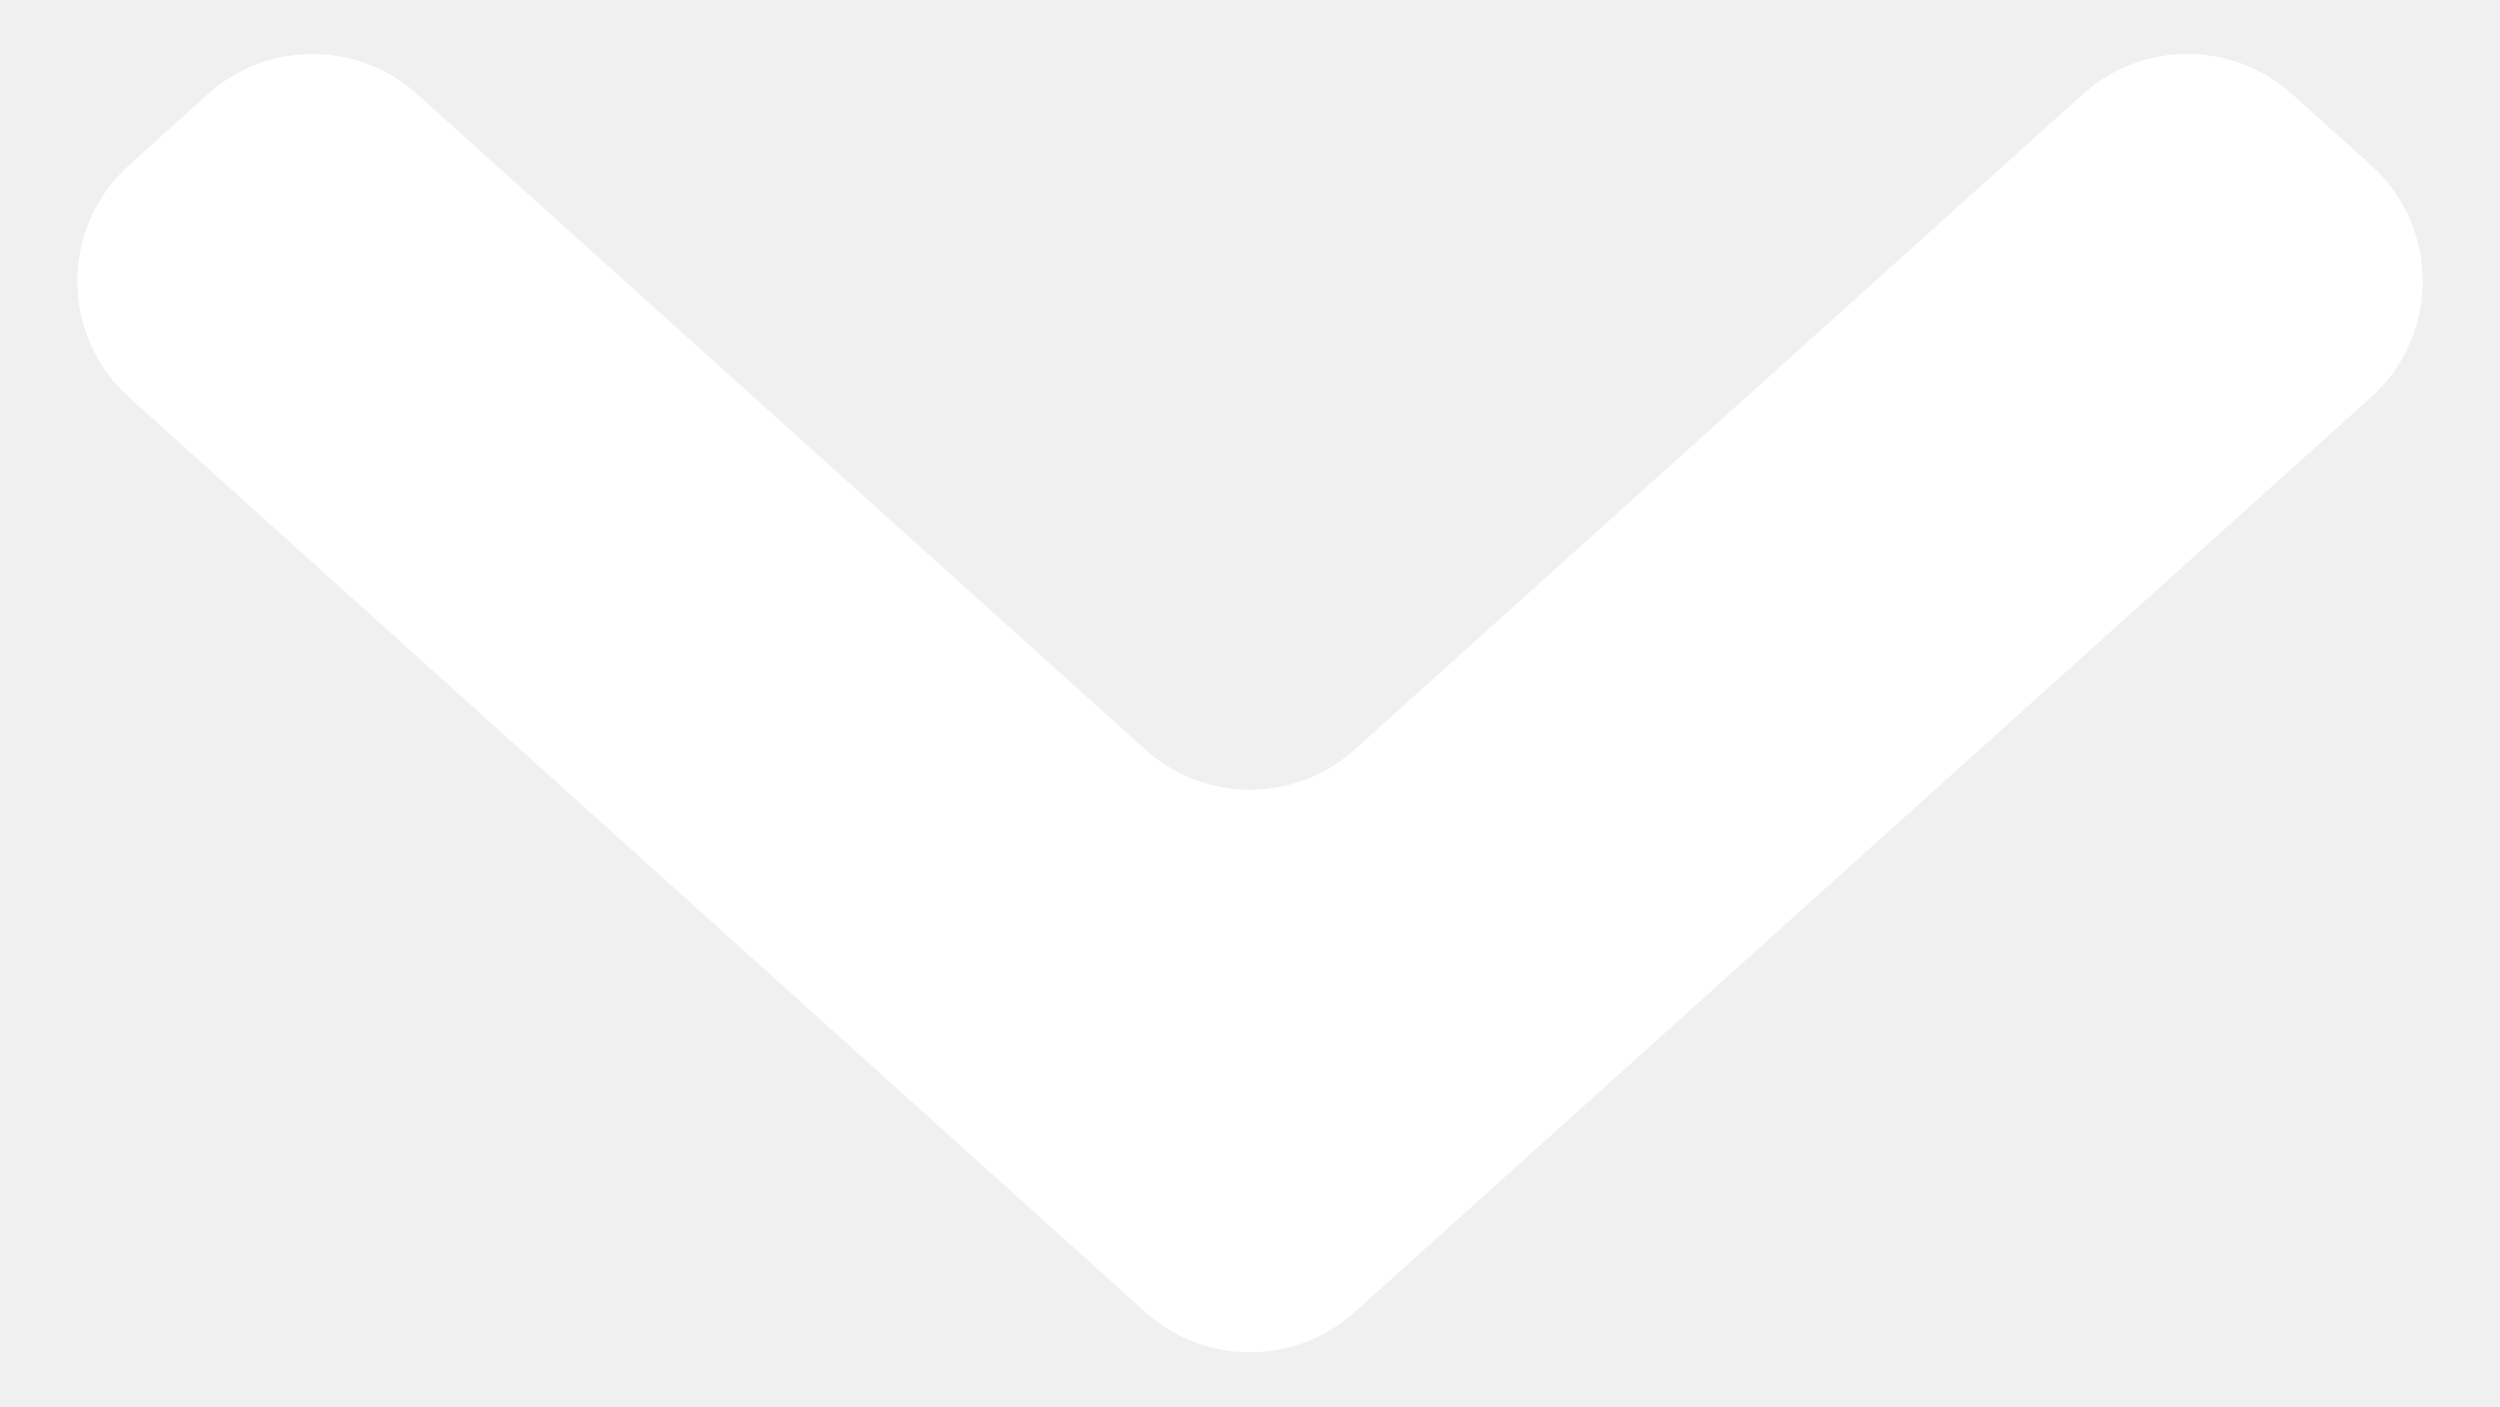
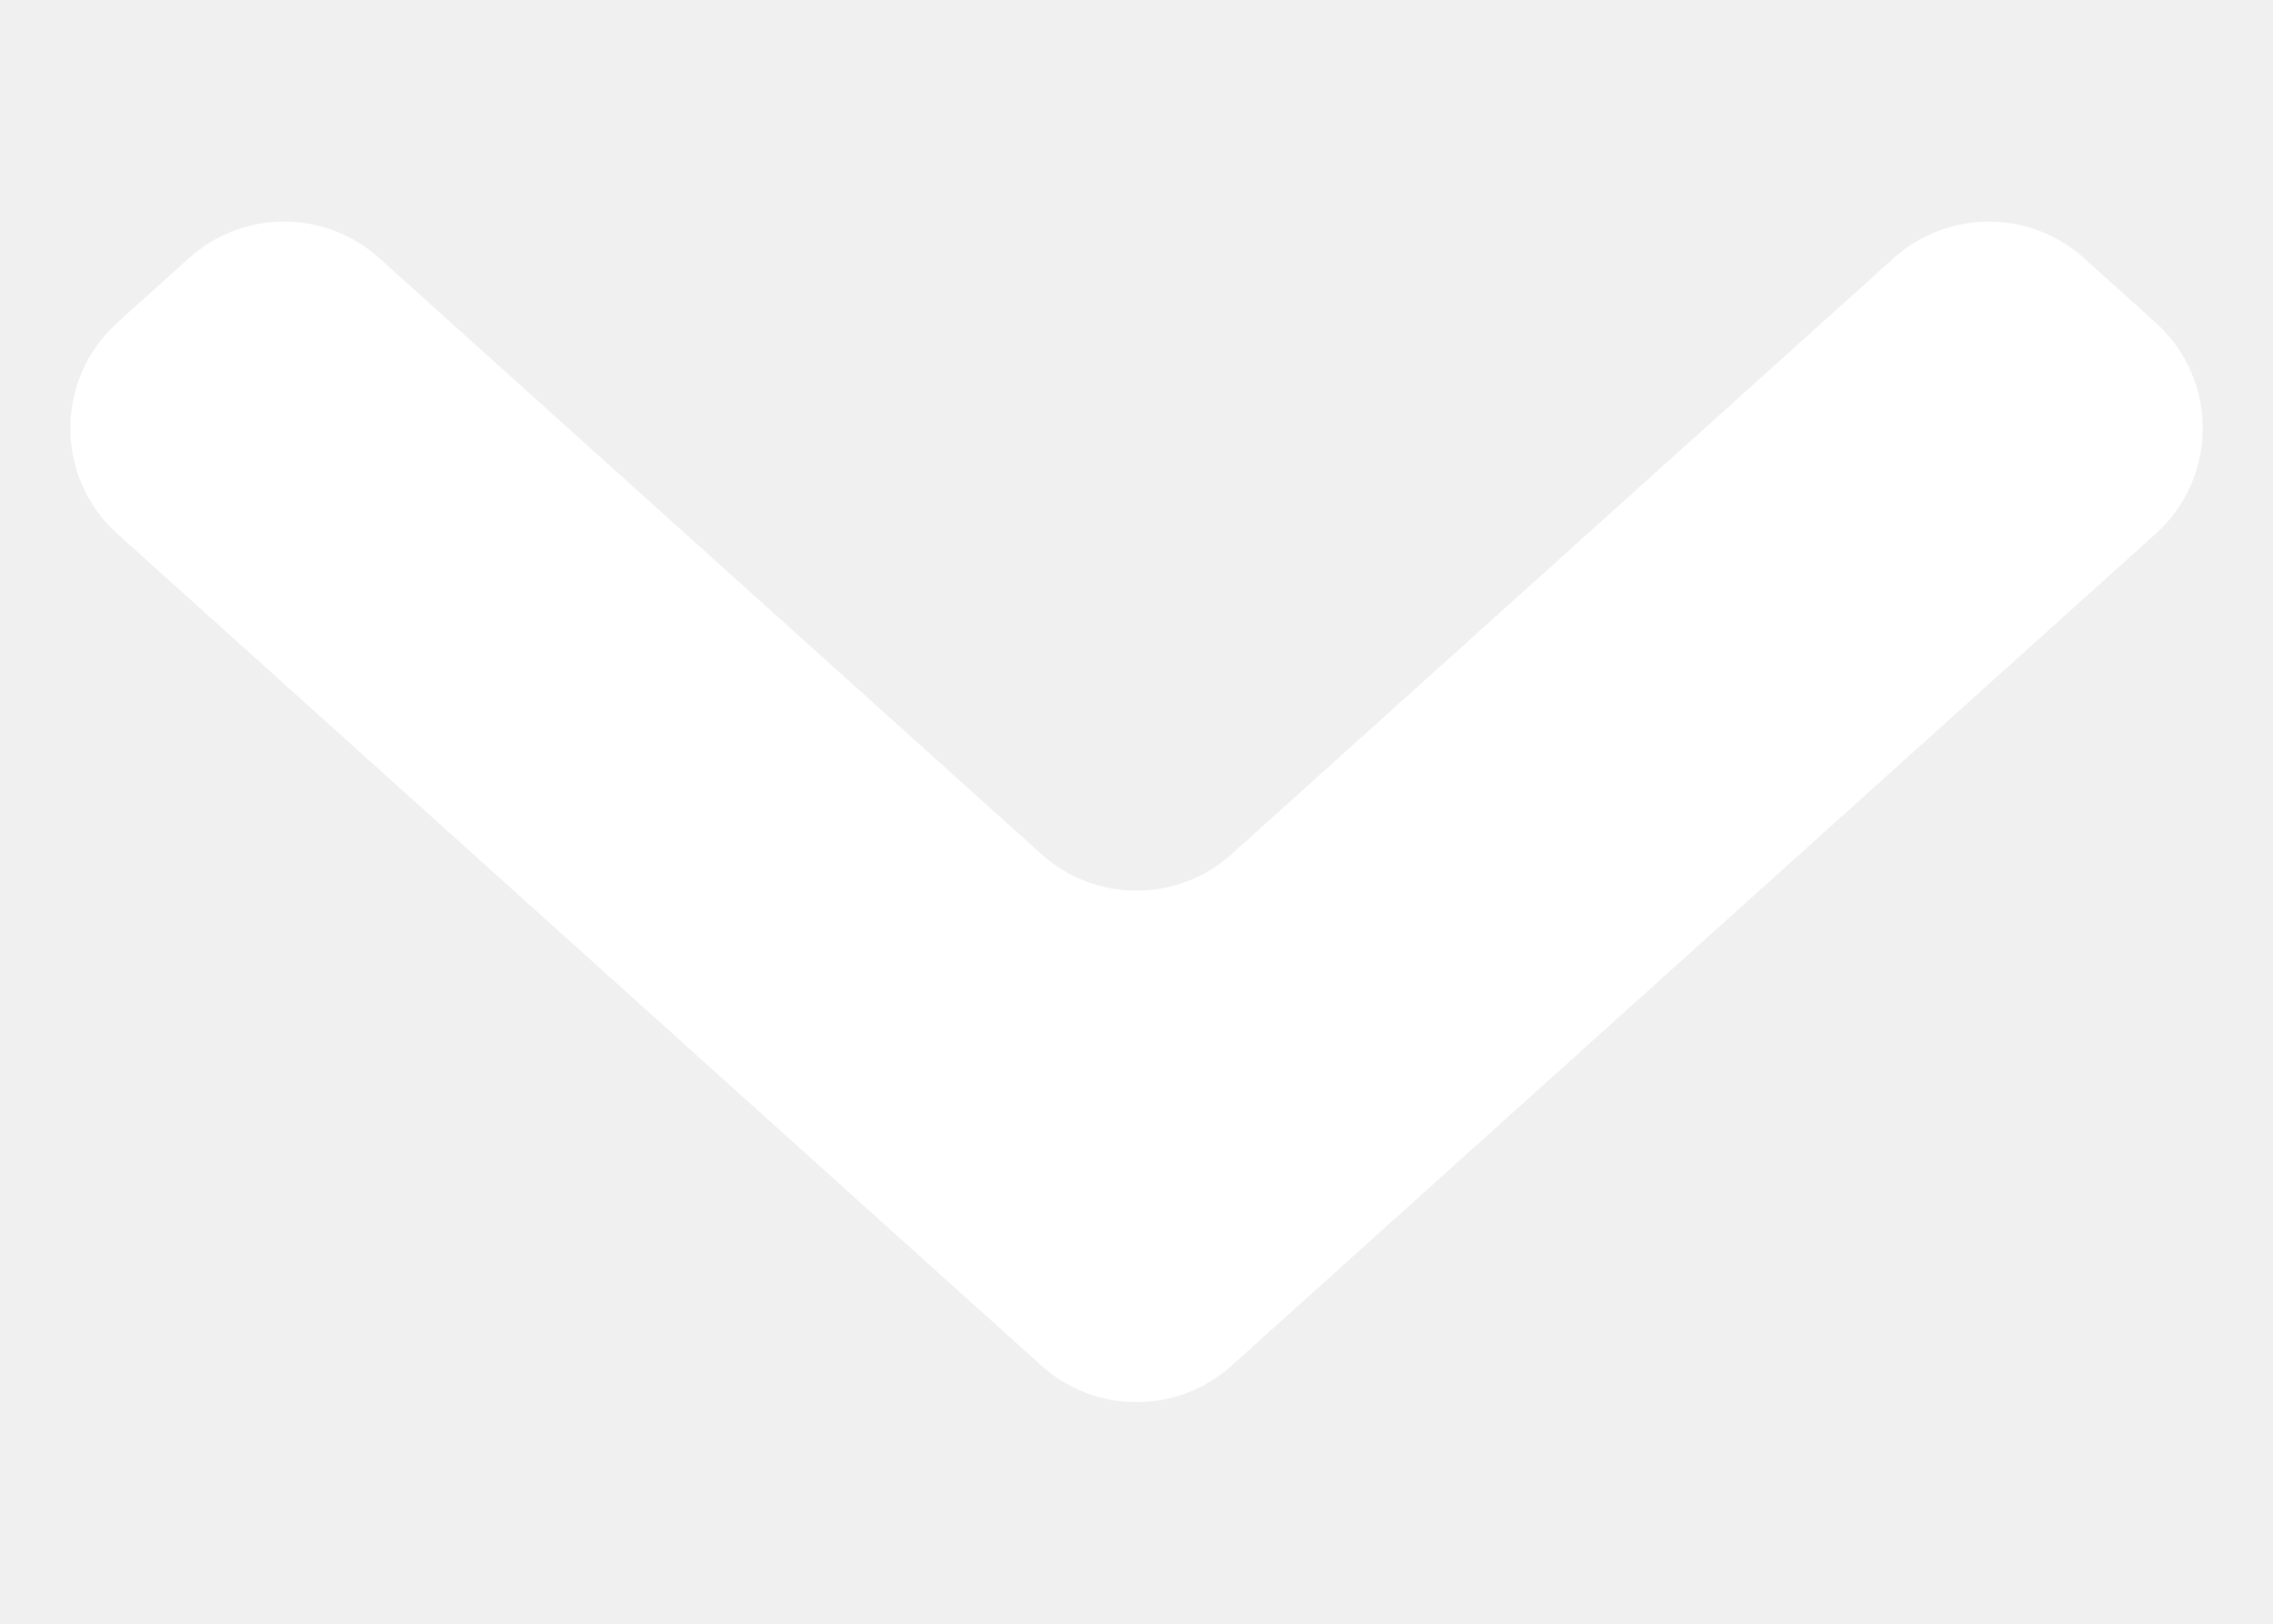
- <svg xmlns="http://www.w3.org/2000/svg" width="16" height="9" viewBox="0 0 16 9" fill="none">
+ <svg xmlns="http://www.w3.org/2000/svg" width="14" height="10" viewBox="0 0 16 9" fill="none">
  <path fill-rule="evenodd" clip-rule="evenodd" d="M15.174 1.057C15.616 1.454 15.616 2.146 15.174 2.543L8.669 8.398C8.289 8.74 7.711 8.74 7.331 8.398L0.826 2.543C0.385 2.146 0.385 1.454 0.826 1.057L1.331 0.602C1.711 0.26 2.289 0.26 2.669 0.602L7.331 4.798C7.711 5.14 8.289 5.14 8.669 4.798L13.331 0.602C13.711 0.26 14.289 0.26 14.669 0.602L15.174 1.057Z" fill="white" />
</svg>
